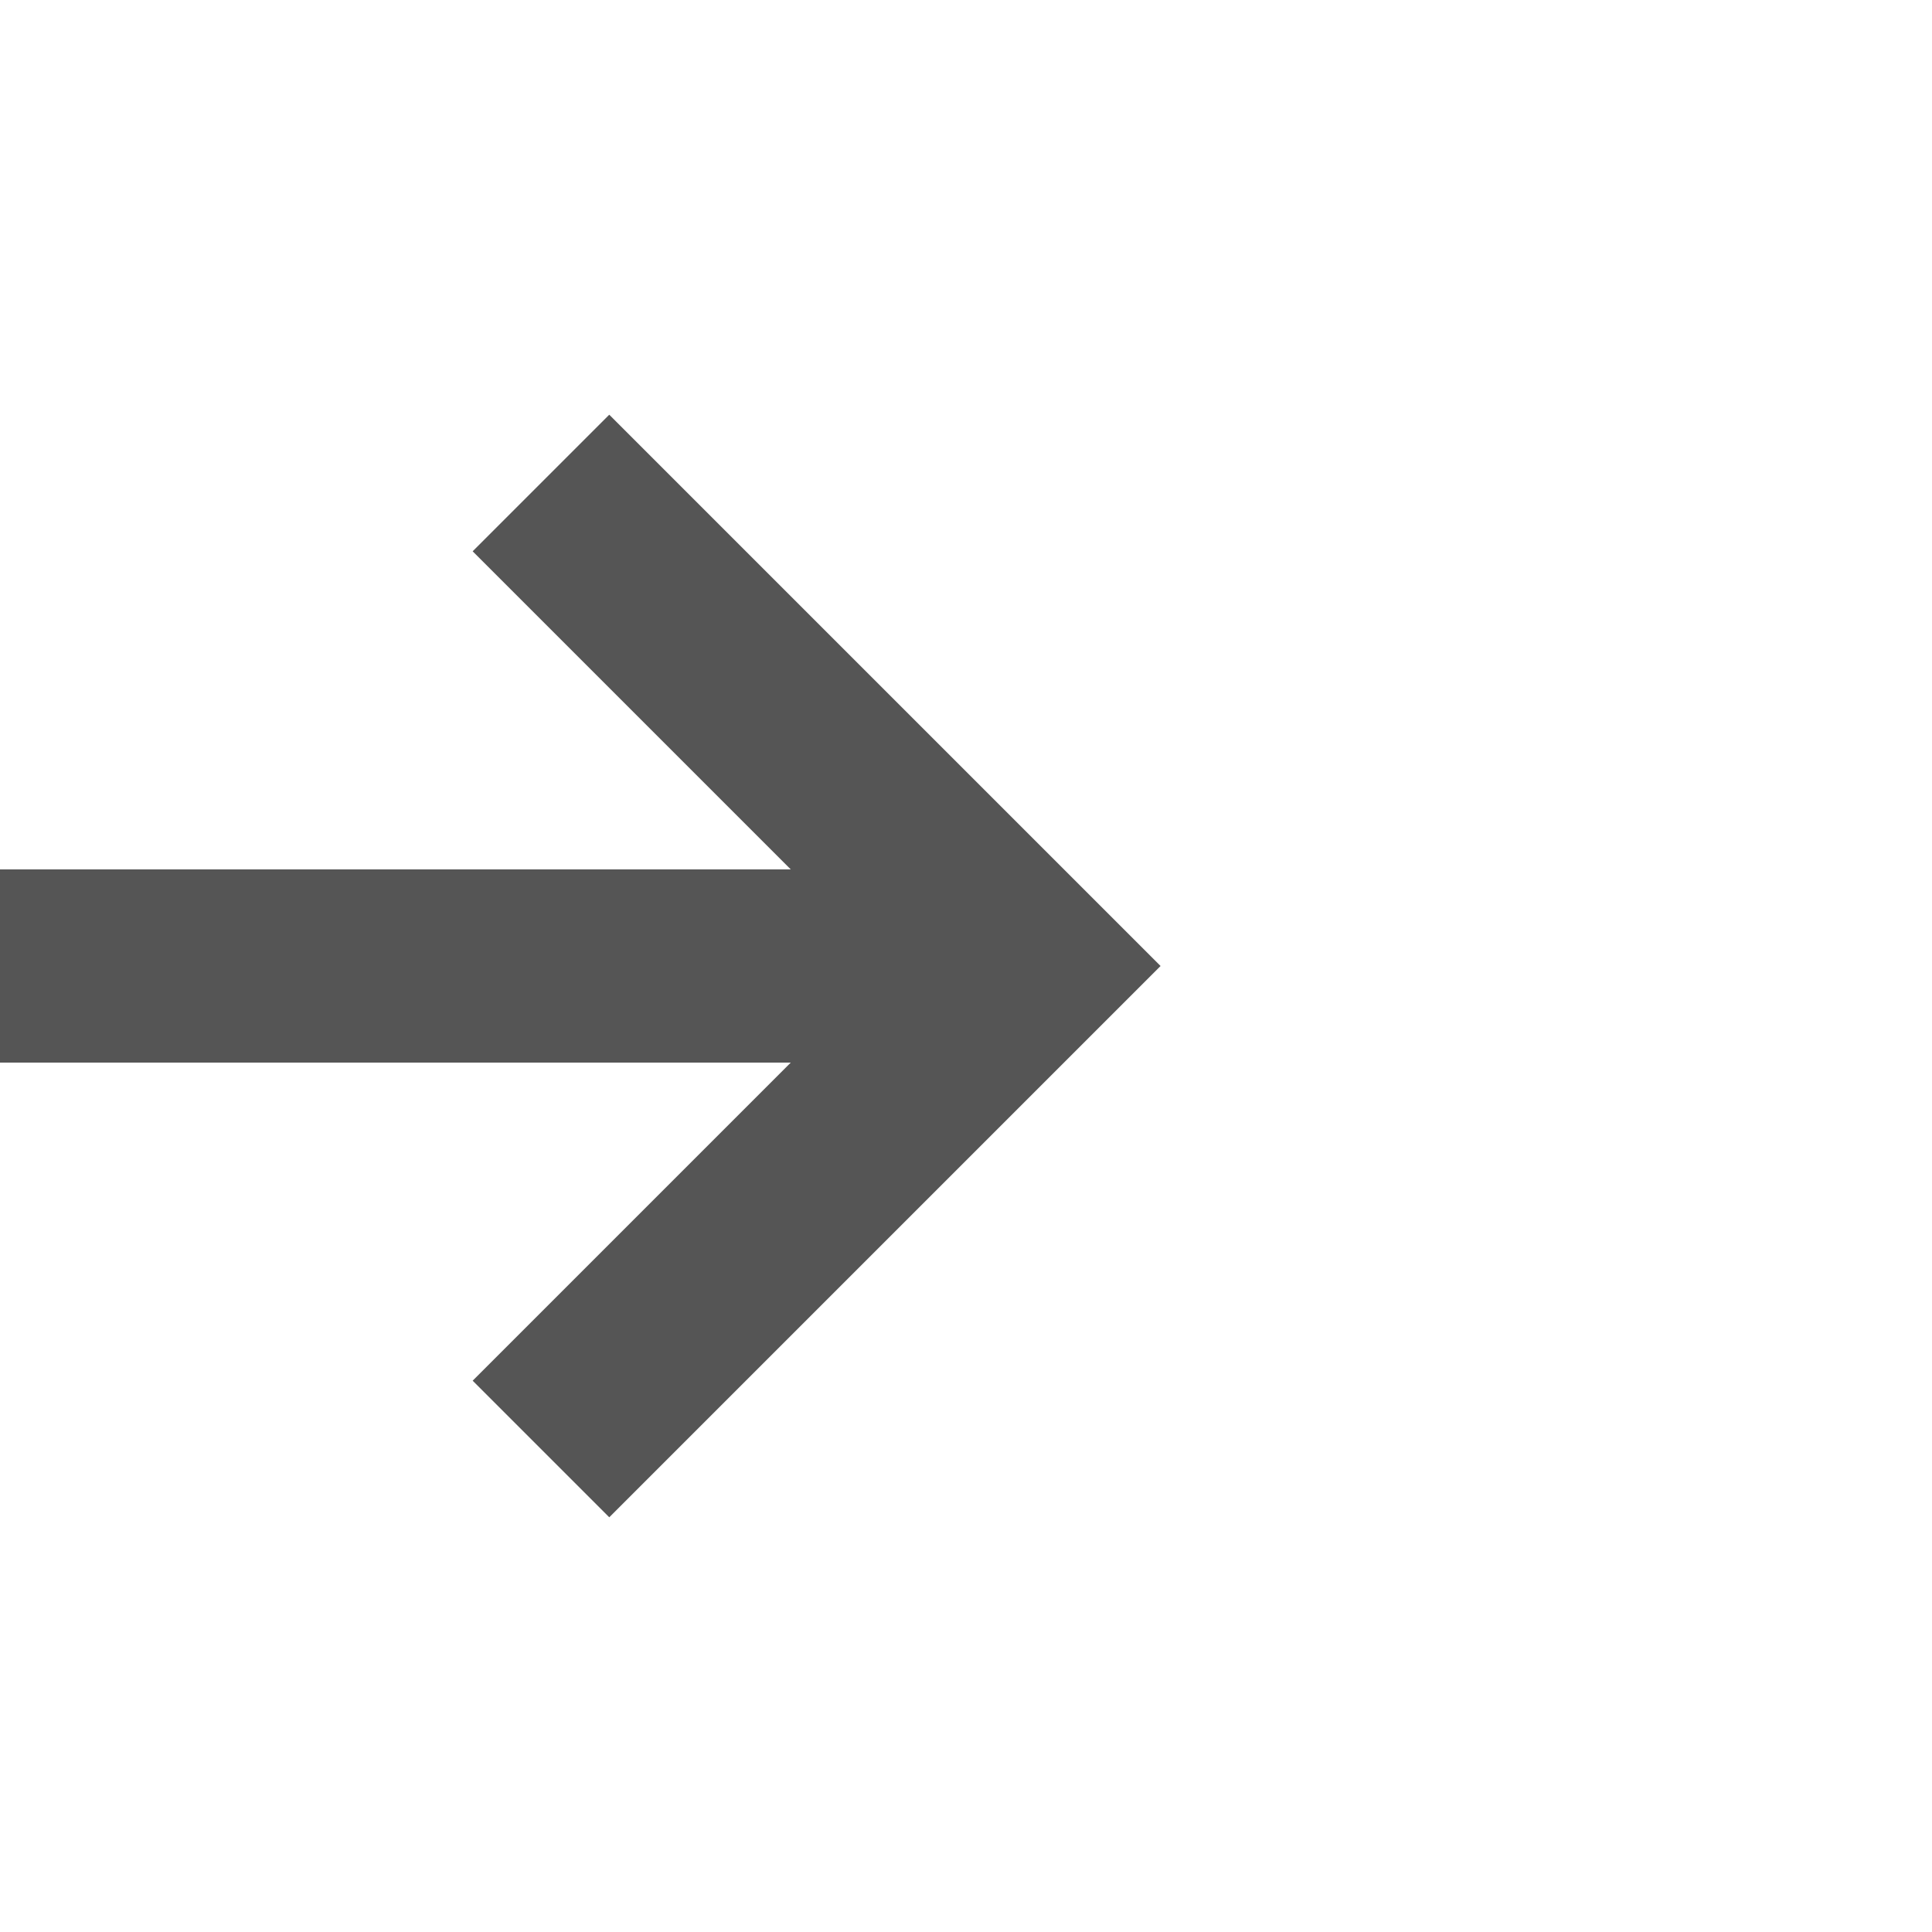
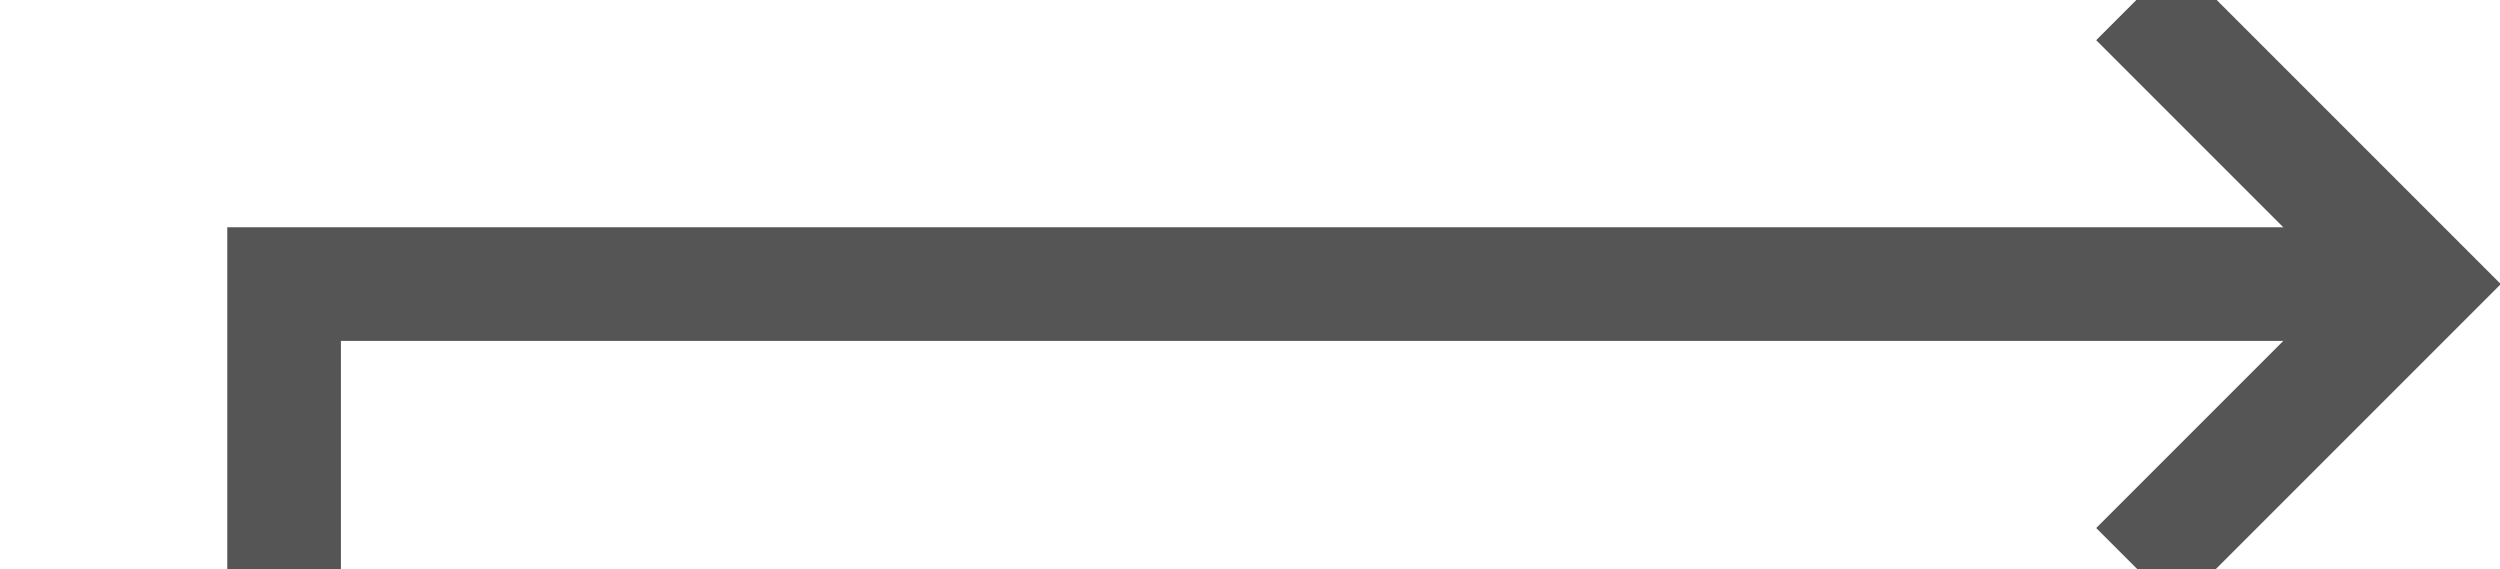
- <svg xmlns="http://www.w3.org/2000/svg" version="1.1" width="20px" height="20px" preserveAspectRatio="xMinYMid meet" viewBox="498 247 20 18">
-   <path d="M 408 256  L 508 256  " stroke-width="2" stroke-dasharray="0" stroke="rgba(85, 85, 85, 1)" fill="none" class="stroke" />
-   <path d="M 409.5 252.5  A 3.5 3.5 0 0 0 406 256 A 3.5 3.5 0 0 0 409.5 259.5 A 3.5 3.5 0 0 0 413 256 A 3.5 3.5 0 0 0 409.5 252.5 Z M 502.893 251.707  L 507.186 256  L 502.893 260.293  L 504.307 261.707  L 509.307 256.707  L 510.014 256  L 509.307 255.293  L 504.307 250.293  L 502.893 251.707  Z " fill-rule="nonzero" fill="rgba(85, 85, 85, 1)" stroke="none" class="fill" />
+ <svg xmlns="http://www.w3.org/2000/svg" version="1.1" width="44px" height="10px" preserveAspectRatio="xMinYMid meet" viewBox="225 252 44 8">
+   <path d="M 198 353  L 230 353  L 230 256  L 267 256  " stroke-width="2" stroke-dasharray="0" stroke="rgba(85, 85, 85, 1)" fill="none" class="stroke" />
+   <path d="M 199.5 349.5  A 3.5 3.5 0 0 0 196 353 A 3.5 3.5 0 0 0 199.5 356.5 A 3.5 3.5 0 0 0 203 353 A 3.5 3.5 0 0 0 199.5 349.5 Z M 261.893 251.707  L 266.186 256  L 261.893 260.293  L 263.307 261.707  L 268.307 256.707  L 269.014 256  L 268.307 255.293  L 263.307 250.293  L 261.893 251.707  Z " fill-rule="nonzero" fill="rgba(85, 85, 85, 1)" stroke="none" class="fill" />
</svg>
